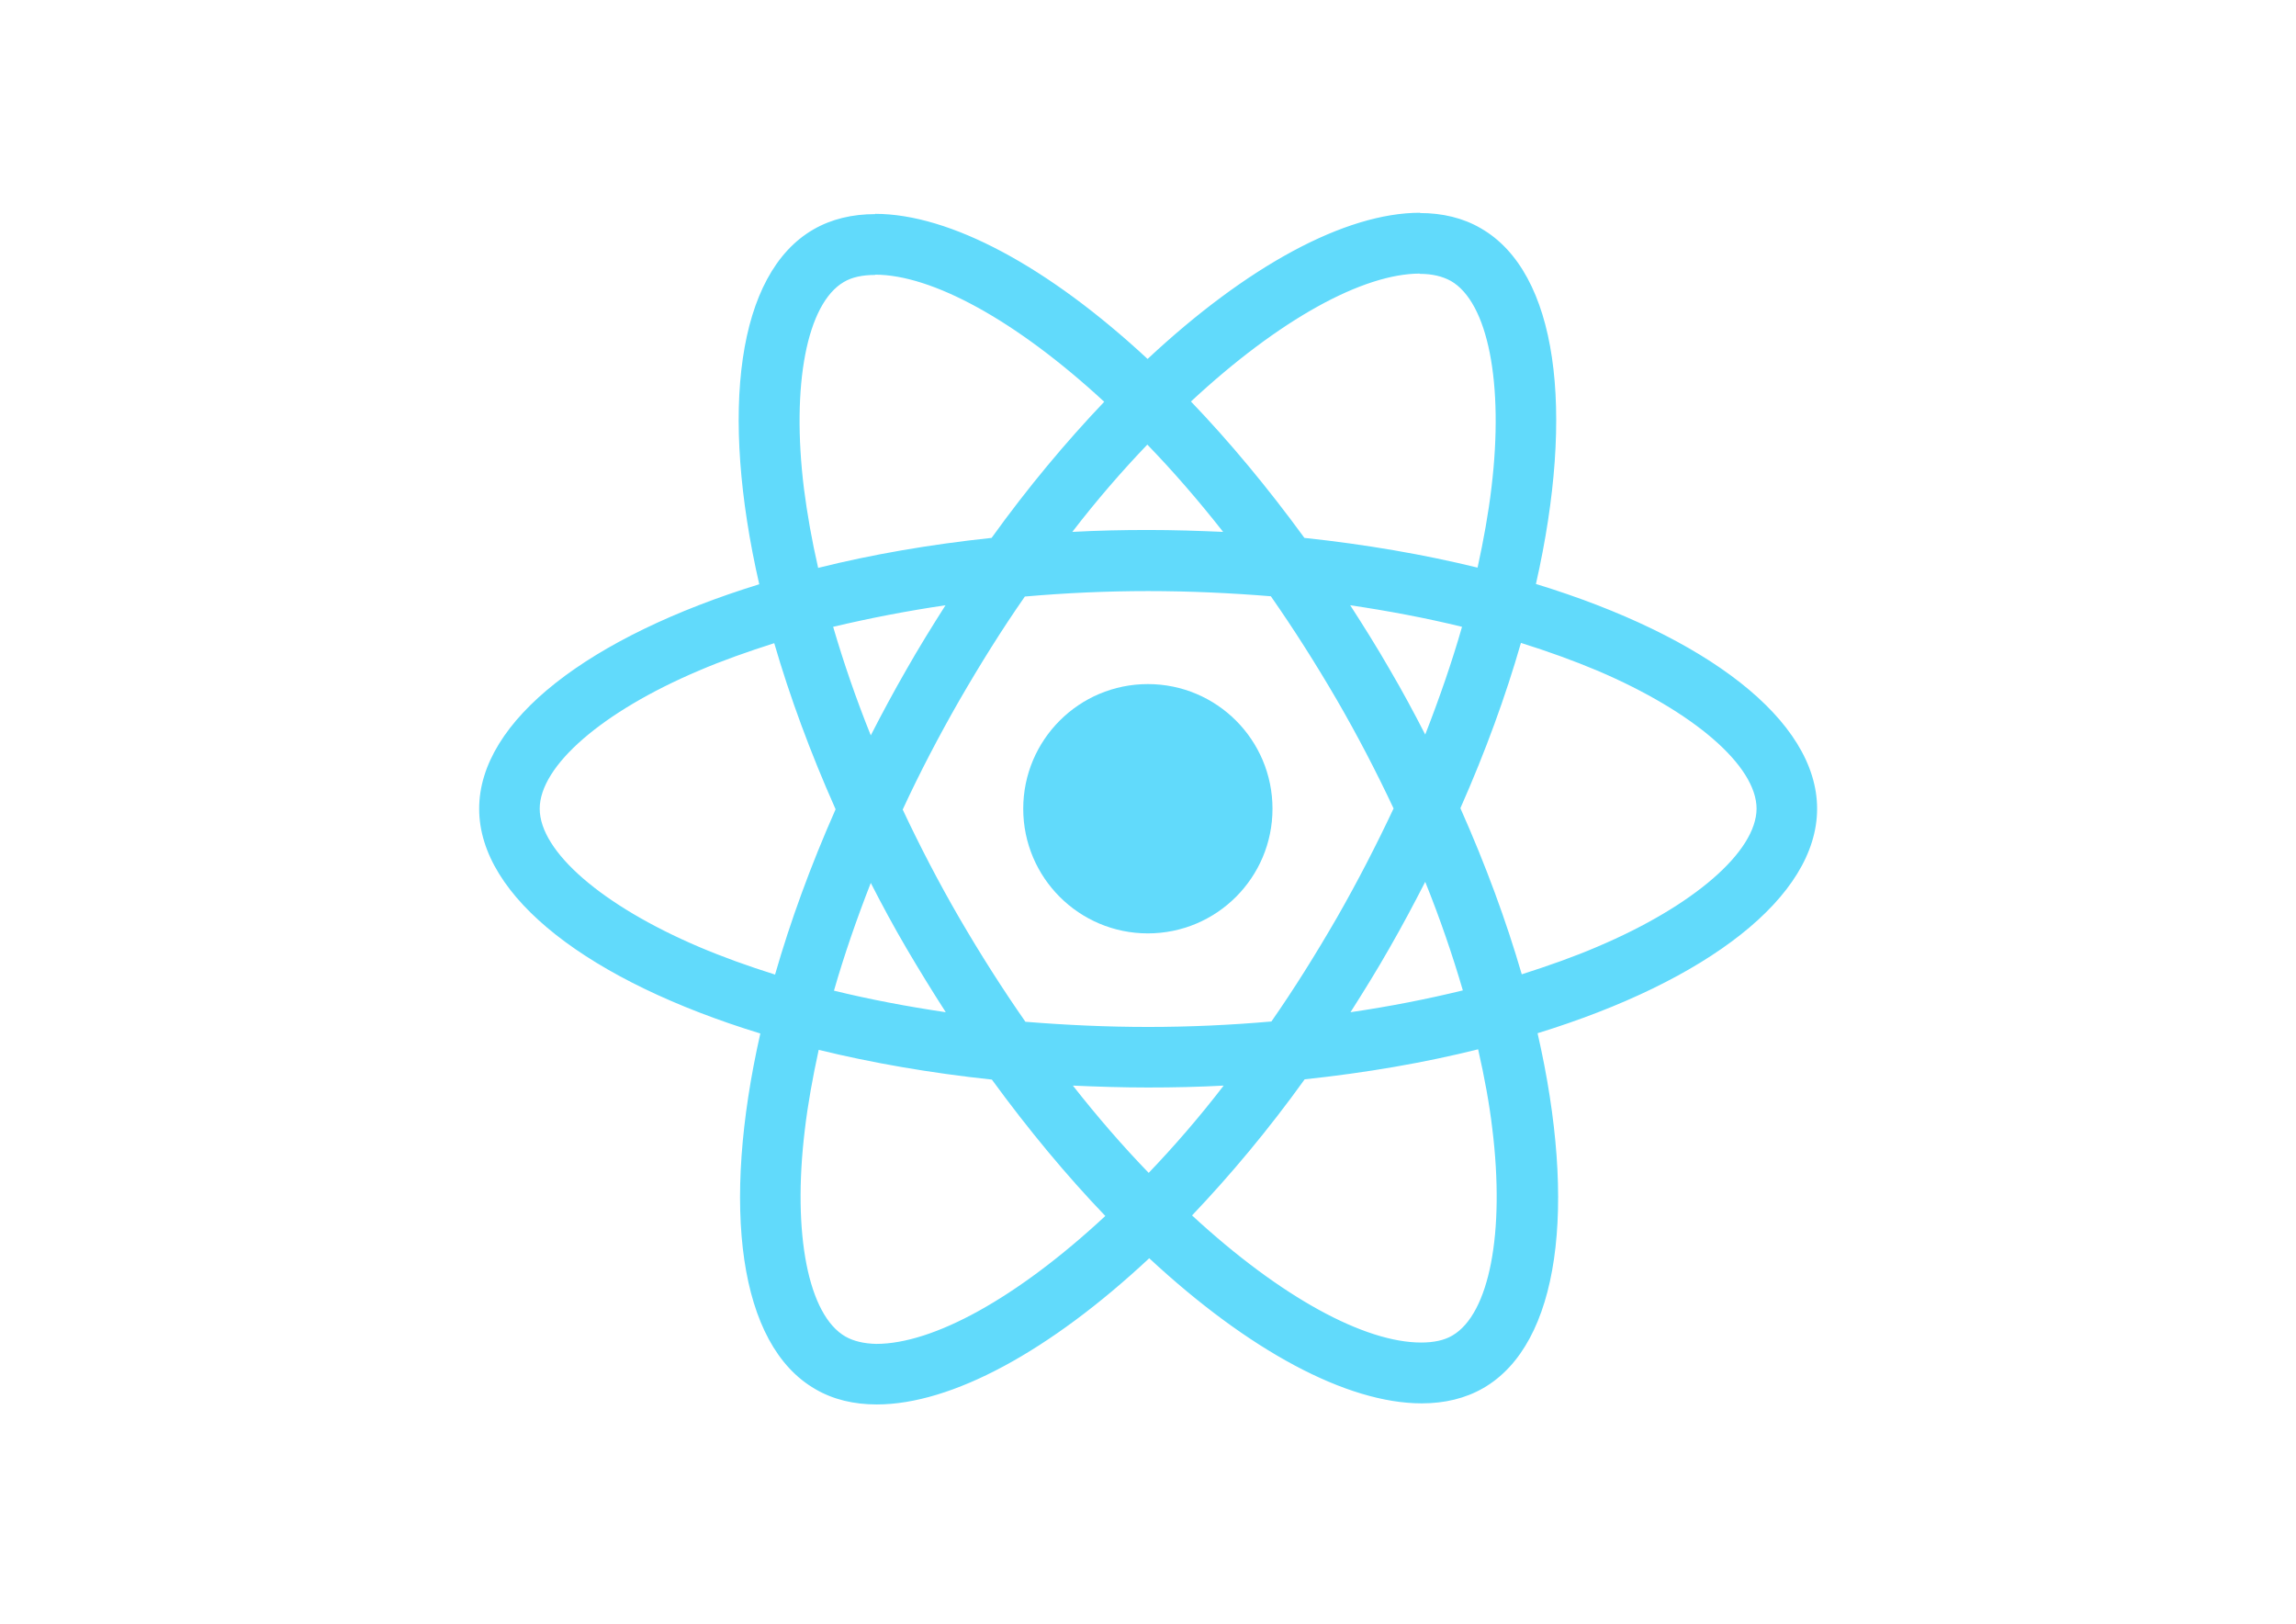
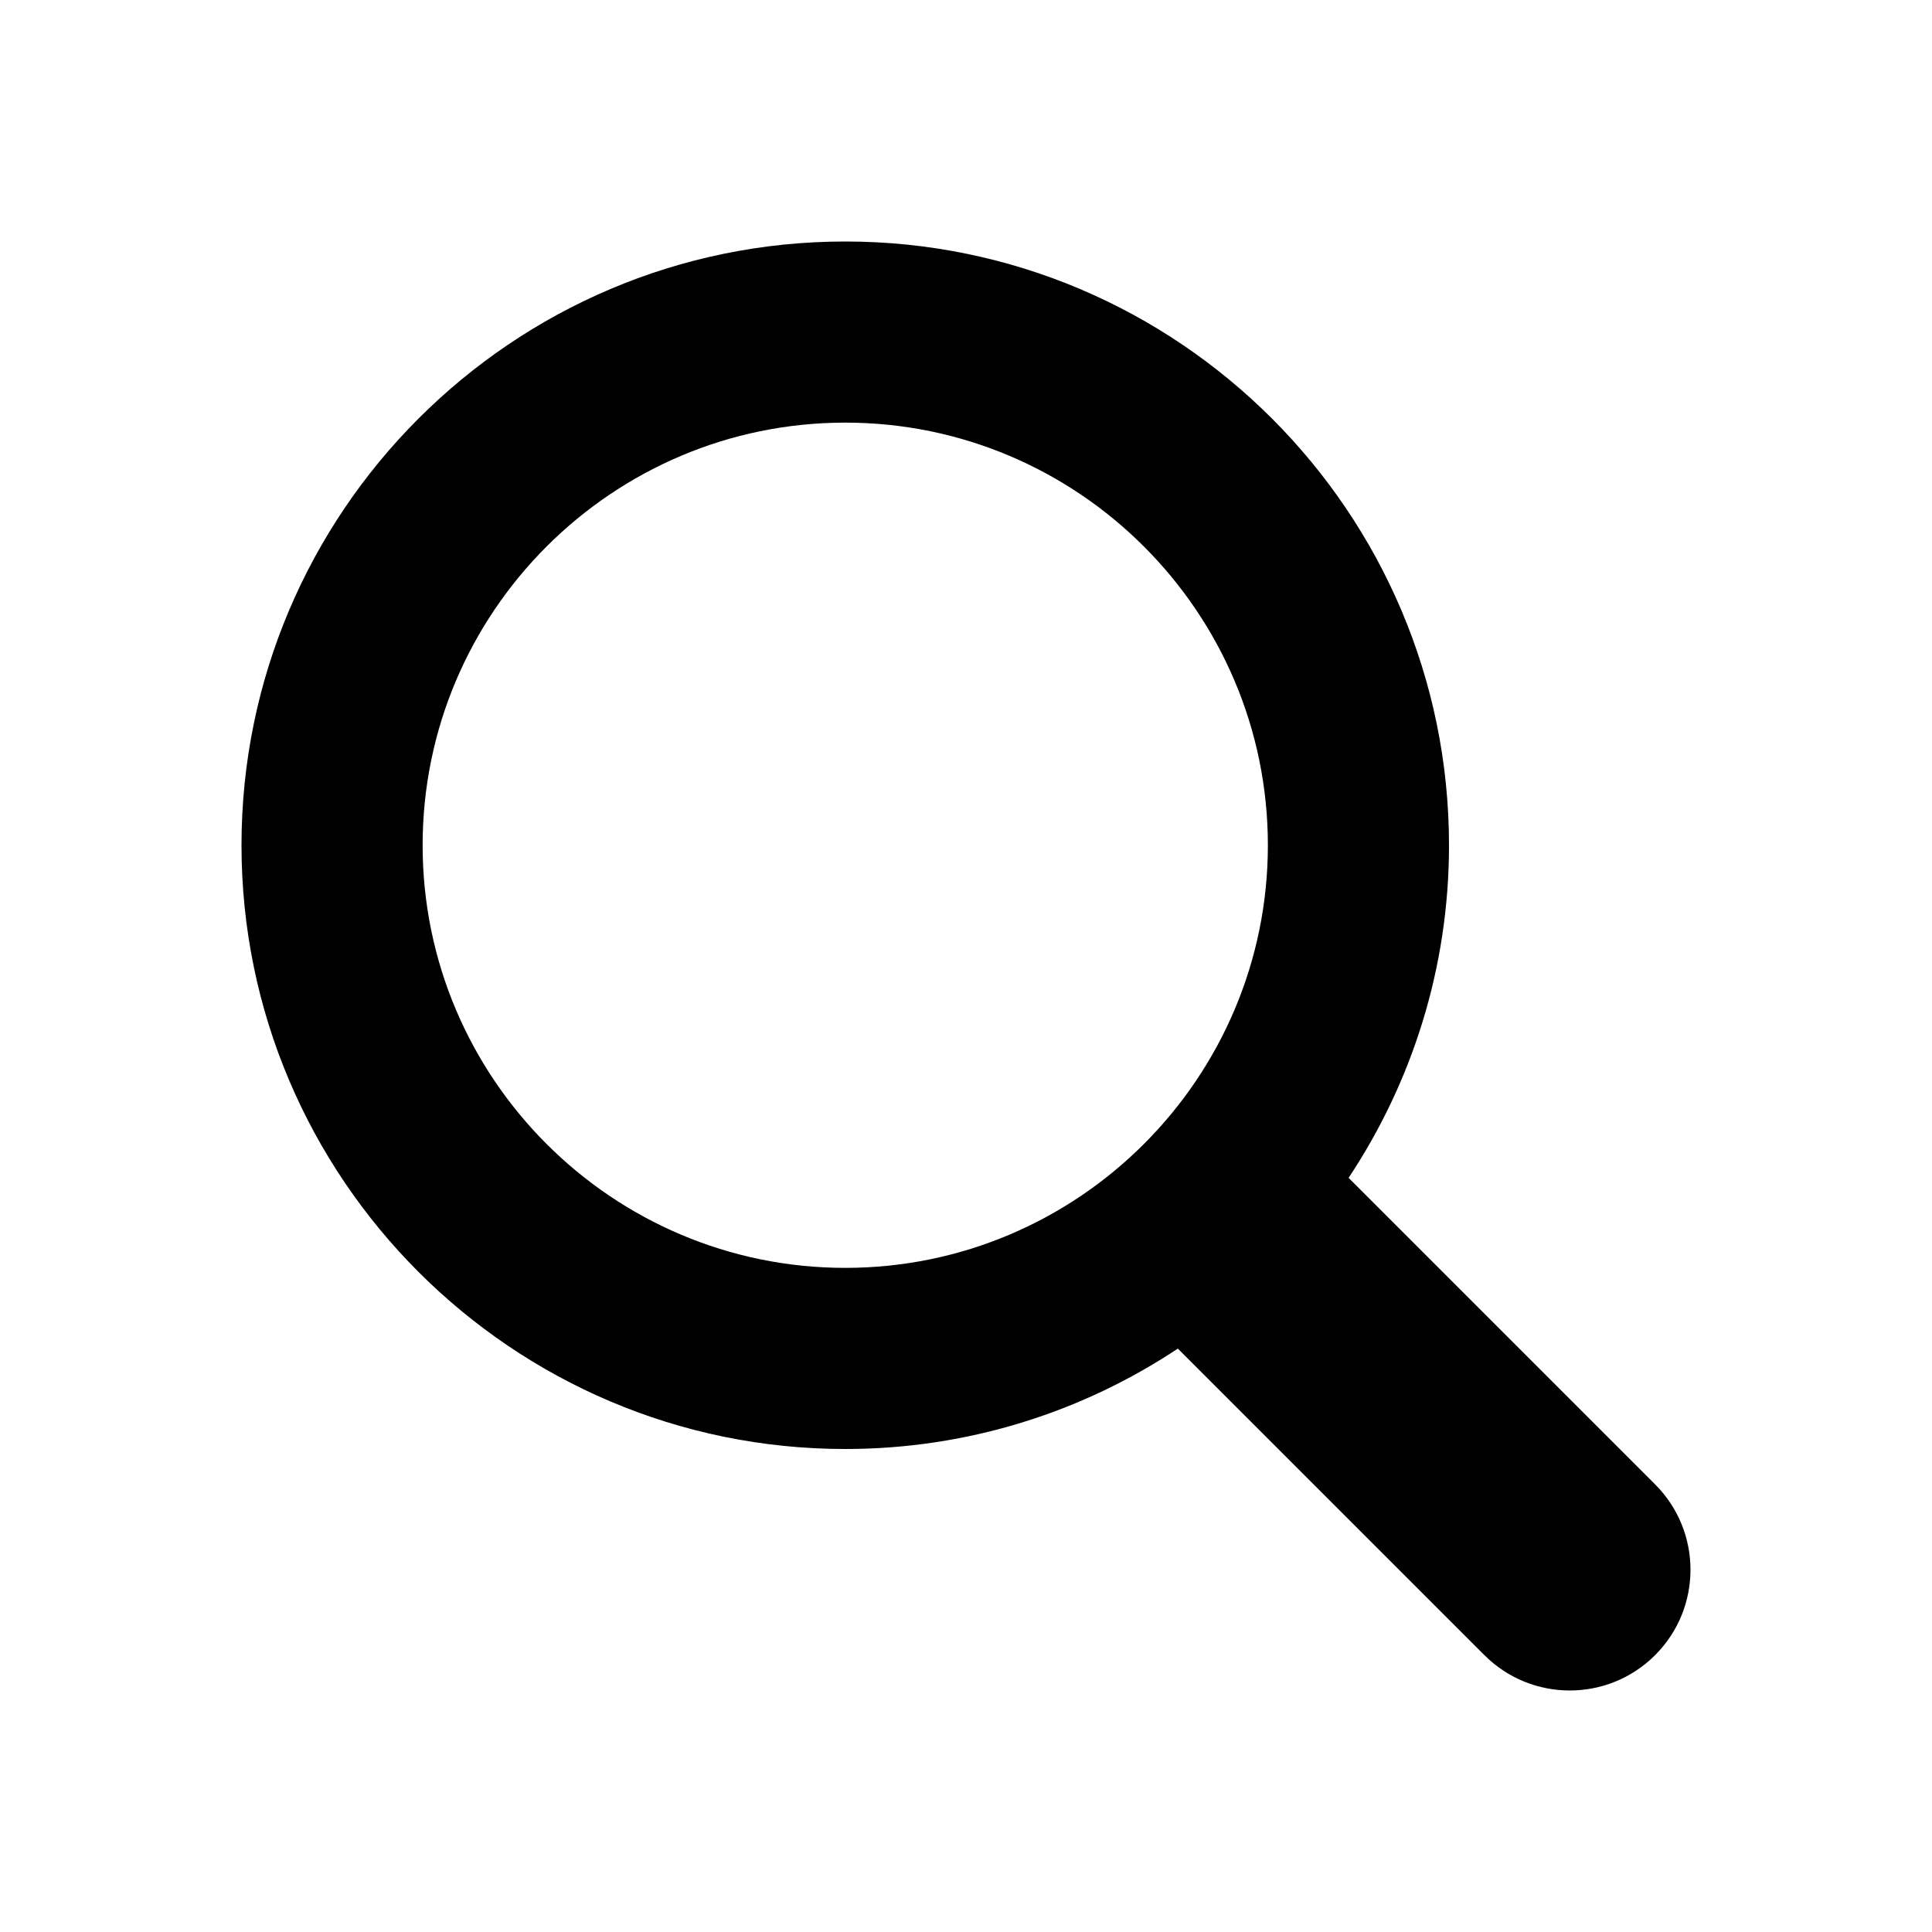
- <svg xmlns="http://www.w3.org/2000/svg" viewBox="0 0 841.9 595.3">
-   <g fill="#61DAFB">
-     <path d="M666.3 296.5c0-32.5-40.7-63.3-103.1-82.4 14.4-63.6 8-114.2-20.2-130.4-6.5-3.8-14.1-5.6-22.4-5.6v22.3c4.6 0 8.3.9 11.4 2.6 13.6 7.8 19.5 37.5 14.9 75.7-1.1 9.4-2.9 19.3-5.1 29.4-19.6-4.8-41-8.5-63.5-10.9-13.5-18.5-27.5-35.3-41.6-50 32.6-30.3 63.2-46.9 84-46.9V78c-27.5 0-63.5 19.6-99.9 53.6-36.4-33.8-72.4-53.2-99.9-53.2v22.3c20.7 0 51.4 16.5 84 46.6-14 14.7-28 31.4-41.3 49.9-22.6 2.4-44 6.1-63.6 11-2.3-10-4-19.7-5.2-29-4.7-38.2 1.1-67.9 14.6-75.8 3-1.8 6.9-2.6 11.5-2.6V78.5c-8.4 0-16 1.8-22.6 5.6-28.1 16.2-34.4 66.7-19.9 130.1-62.2 19.2-102.7 49.9-102.7 82.3 0 32.5 40.7 63.3 103.1 82.4-14.4 63.6-8 114.2 20.2 130.4 6.5 3.8 14.1 5.6 22.5 5.6 27.5 0 63.5-19.6 99.9-53.6 36.4 33.8 72.4 53.2 99.9 53.2 8.4 0 16-1.8 22.6-5.6 28.1-16.2 34.4-66.7 19.9-130.1 62-19.1 102.5-49.9 102.5-82.3zm-130.2-66.7c-3.7 12.9-8.3 26.2-13.5 39.5-4.1-8-8.4-16-13.1-24-4.6-8-9.5-15.8-14.4-23.4 14.2 2.1 27.9 4.7 41 7.9zm-45.8 106.5c-7.8 13.5-15.8 26.3-24.1 38.2-14.9 1.3-30 2-45.2 2-15.1 0-30.2-.7-45-1.9-8.3-11.9-16.4-24.6-24.2-38-7.6-13.1-14.5-26.4-20.8-39.8 6.2-13.4 13.2-26.8 20.7-39.9 7.8-13.5 15.8-26.3 24.1-38.2 14.9-1.3 30-2 45.2-2 15.1 0 30.2.7 45 1.9 8.3 11.9 16.4 24.6 24.2 38 7.6 13.1 14.5 26.4 20.8 39.8-6.3 13.4-13.2 26.8-20.7 39.9zm32.3-13c5.4 13.4 10 26.8 13.8 39.8-13.1 3.2-26.9 5.9-41.2 8 4.9-7.7 9.8-15.6 14.4-23.7 4.6-8 8.9-16.1 13-24.1zM421.2 430c-9.3-9.6-18.6-20.3-27.8-32 9 .4 18.2.7 27.5.7 9.4 0 18.7-.2 27.8-.7-9 11.7-18.3 22.4-27.5 32zm-74.4-58.9c-14.2-2.1-27.9-4.7-41-7.9 3.7-12.9 8.3-26.2 13.5-39.5 4.1 8 8.4 16 13.1 24 4.7 8 9.5 15.8 14.4 23.4zM420.7 163c9.3 9.6 18.6 20.3 27.8 32-9-.4-18.2-.7-27.5-.7-9.4 0-18.7.2-27.8.7 9-11.7 18.3-22.4 27.5-32zm-74 58.9c-4.9 7.7-9.8 15.6-14.4 23.7-4.6 8-8.9 16-13 24-5.4-13.4-10-26.8-13.8-39.8 13.1-3.1 26.9-5.8 41.2-7.9zm-90.5 125.2c-35.4-15.1-58.3-34.9-58.3-50.6 0-15.7 22.9-35.6 58.3-50.6 8.6-3.7 18-7 27.7-10.1 5.7 19.6 13.2 40 22.5 60.9-9.2 20.8-16.6 41.1-22.2 60.6-9.9-3.1-19.3-6.5-28-10.2zM310 490c-13.6-7.8-19.5-37.5-14.9-75.7 1.1-9.4 2.9-19.3 5.1-29.4 19.6 4.8 41 8.5 63.5 10.9 13.5 18.5 27.5 35.3 41.6 50-32.6 30.3-63.2 46.9-84 46.9-4.5-.1-8.3-1-11.3-2.7zm237.2-76.2c4.7 38.2-1.1 67.9-14.6 75.8-3 1.8-6.9 2.6-11.5 2.6-20.7 0-51.4-16.5-84-46.6 14-14.7 28-31.4 41.3-49.9 22.6-2.4 44-6.1 63.6-11 2.3 10.1 4.1 19.8 5.2 29.1zm38.5-66.7c-8.6 3.7-18 7-27.7 10.1-5.7-19.6-13.2-40-22.5-60.9 9.2-20.8 16.6-41.1 22.2-60.6 9.9 3.1 19.3 6.5 28.1 10.2 35.4 15.1 58.3 34.9 58.3 50.6-.1 15.7-23 35.6-58.4 50.6zM320.8 78.4z" />
-     <circle cx="420.9" cy="296.5" r="45.7" />
-     <path d="M520.5 78.1z" />
-   </g>
+ <svg xmlns="http://www.w3.org/2000/svg" enable-background="new 0 0 32 32" id="Glyph" version="1.1" viewBox="0 0 32 32" xml:space="preserve">
+   <path d="M27.414,24.586l-5.077-5.077C23.386,17.928,24,16.035,24,14c0-5.514-4.486-10-10-10S4,8.486,4,14  s4.486,10,10,10c2.035,0,3.928-0.614,5.509-1.663l5.077,5.077c0.78,0.781,2.048,0.781,2.828,0  C28.195,26.633,28.195,25.367,27.414,24.586z M7,14c0-3.86,3.14-7,7-7s7,3.14,7,7s-3.14,7-7,7S7,17.86,7,14z" id="XMLID_223_" />
</svg>
